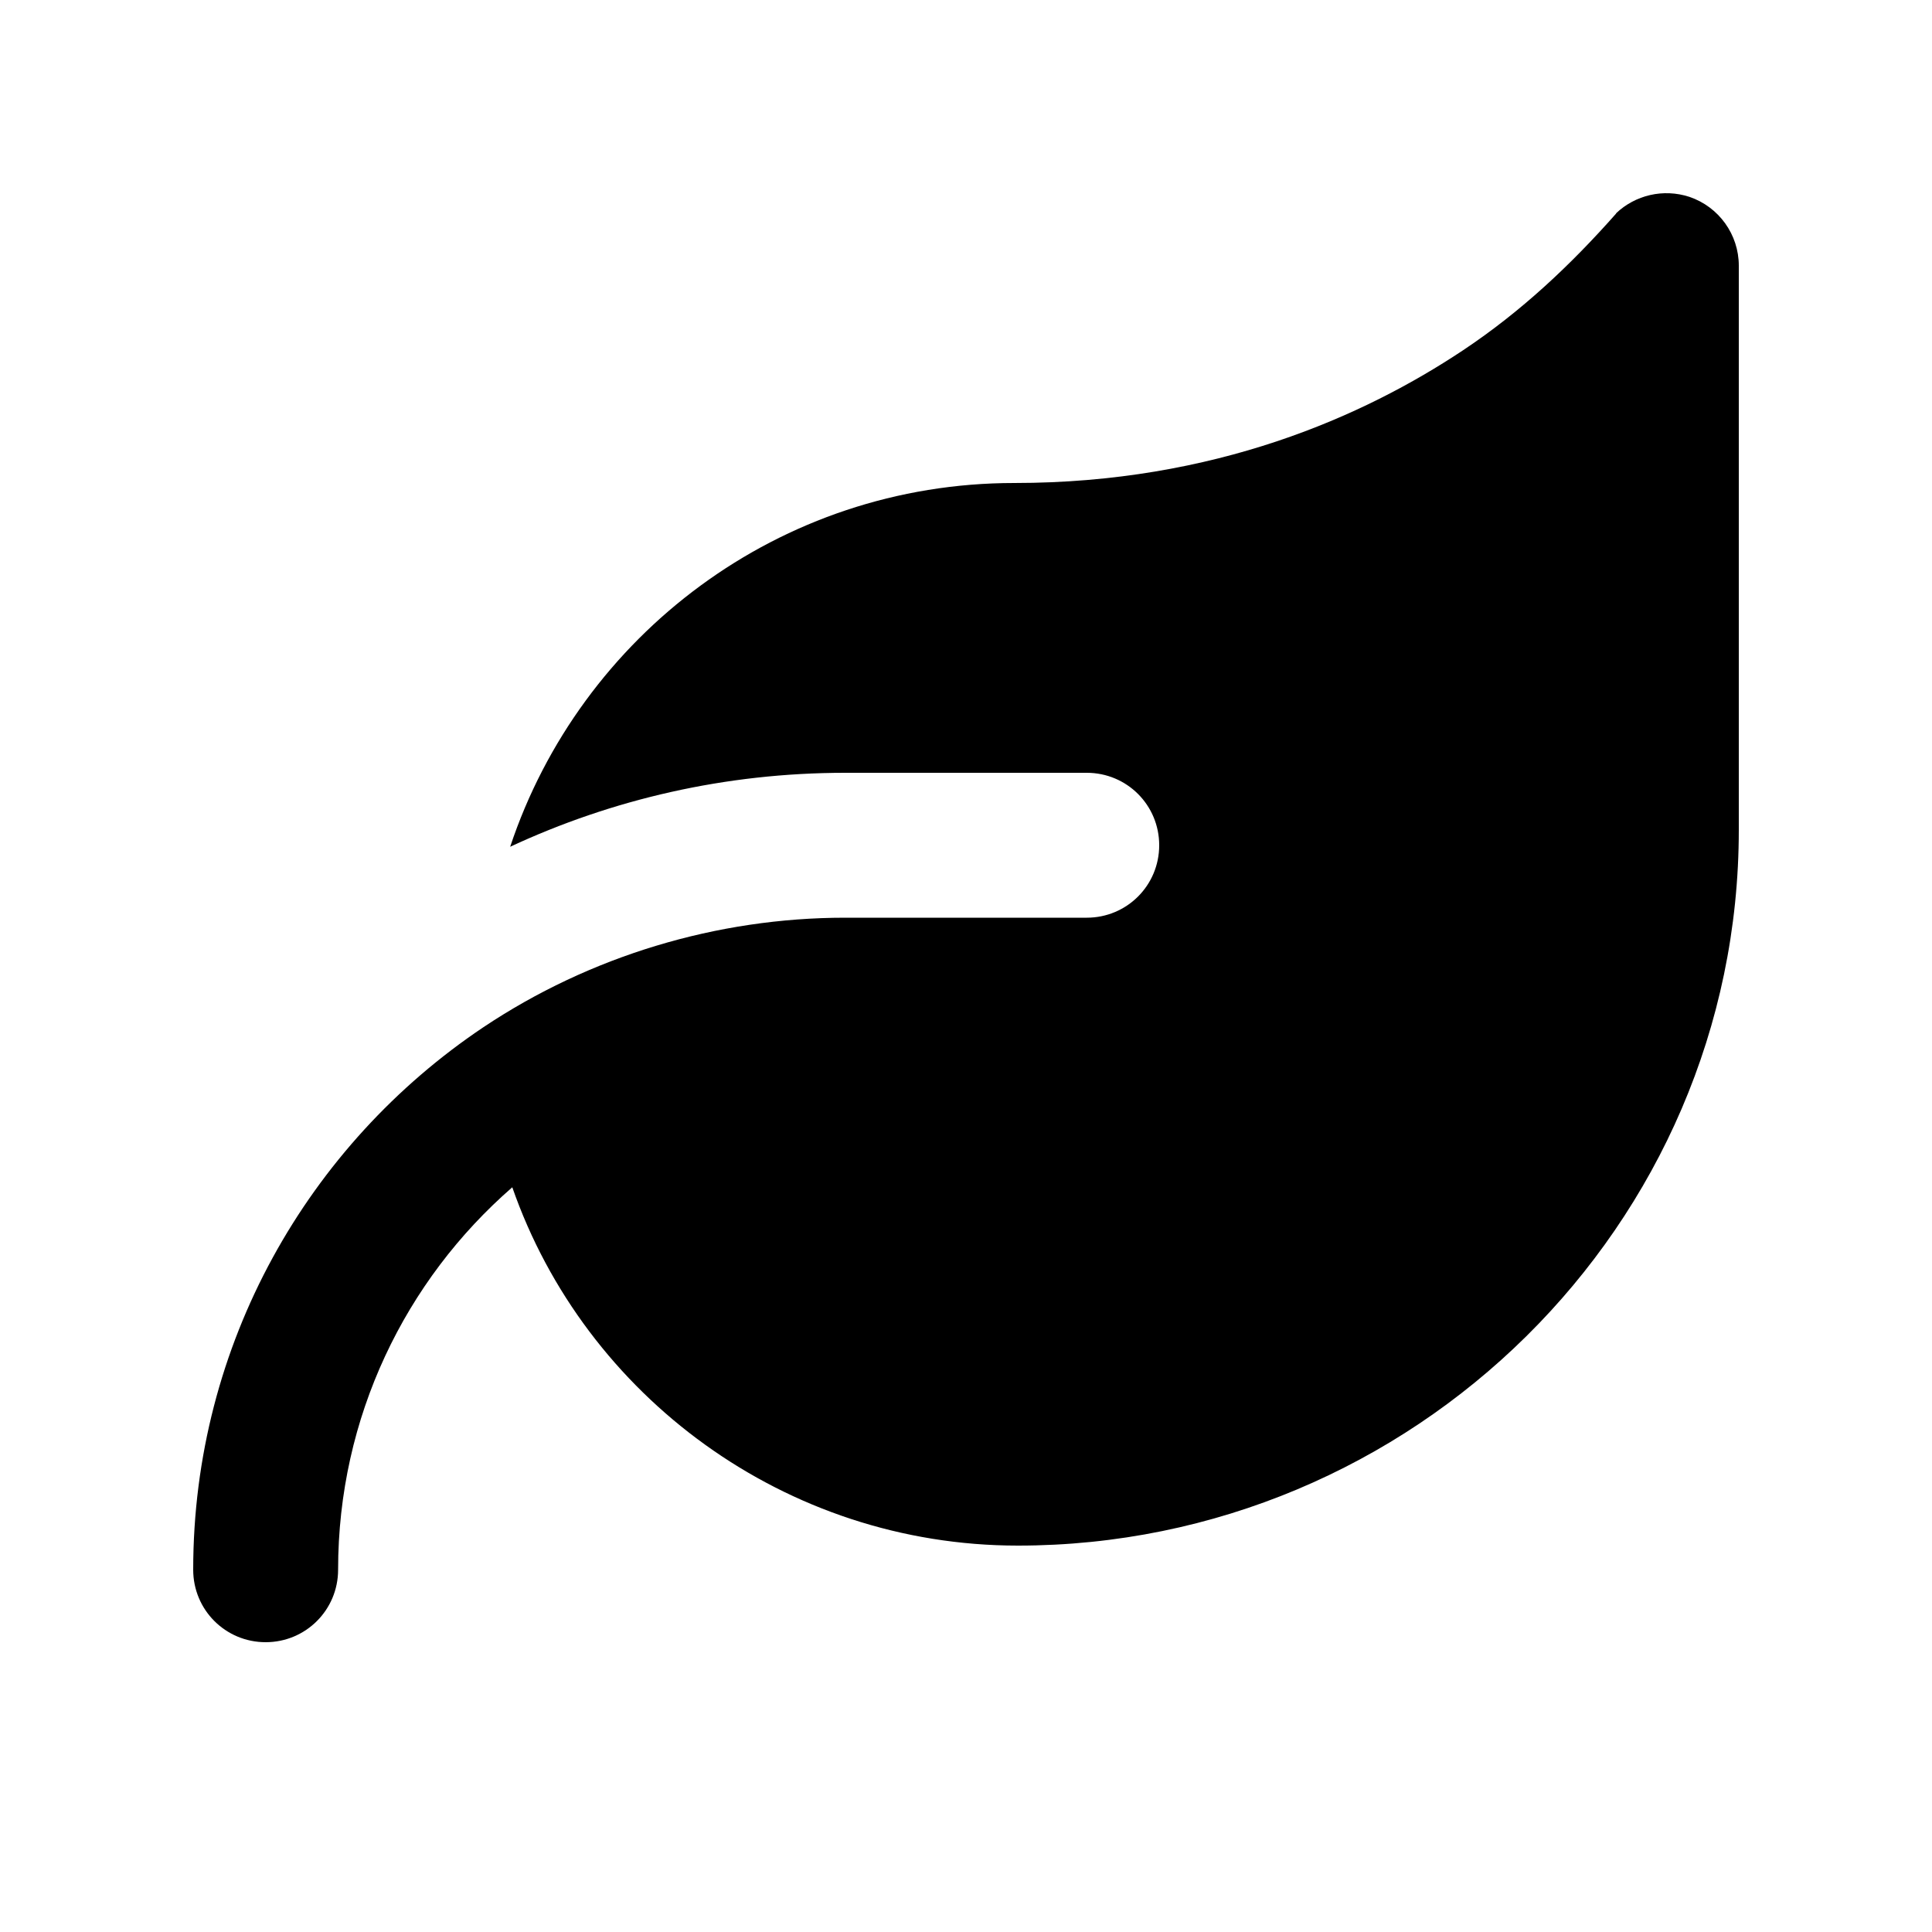
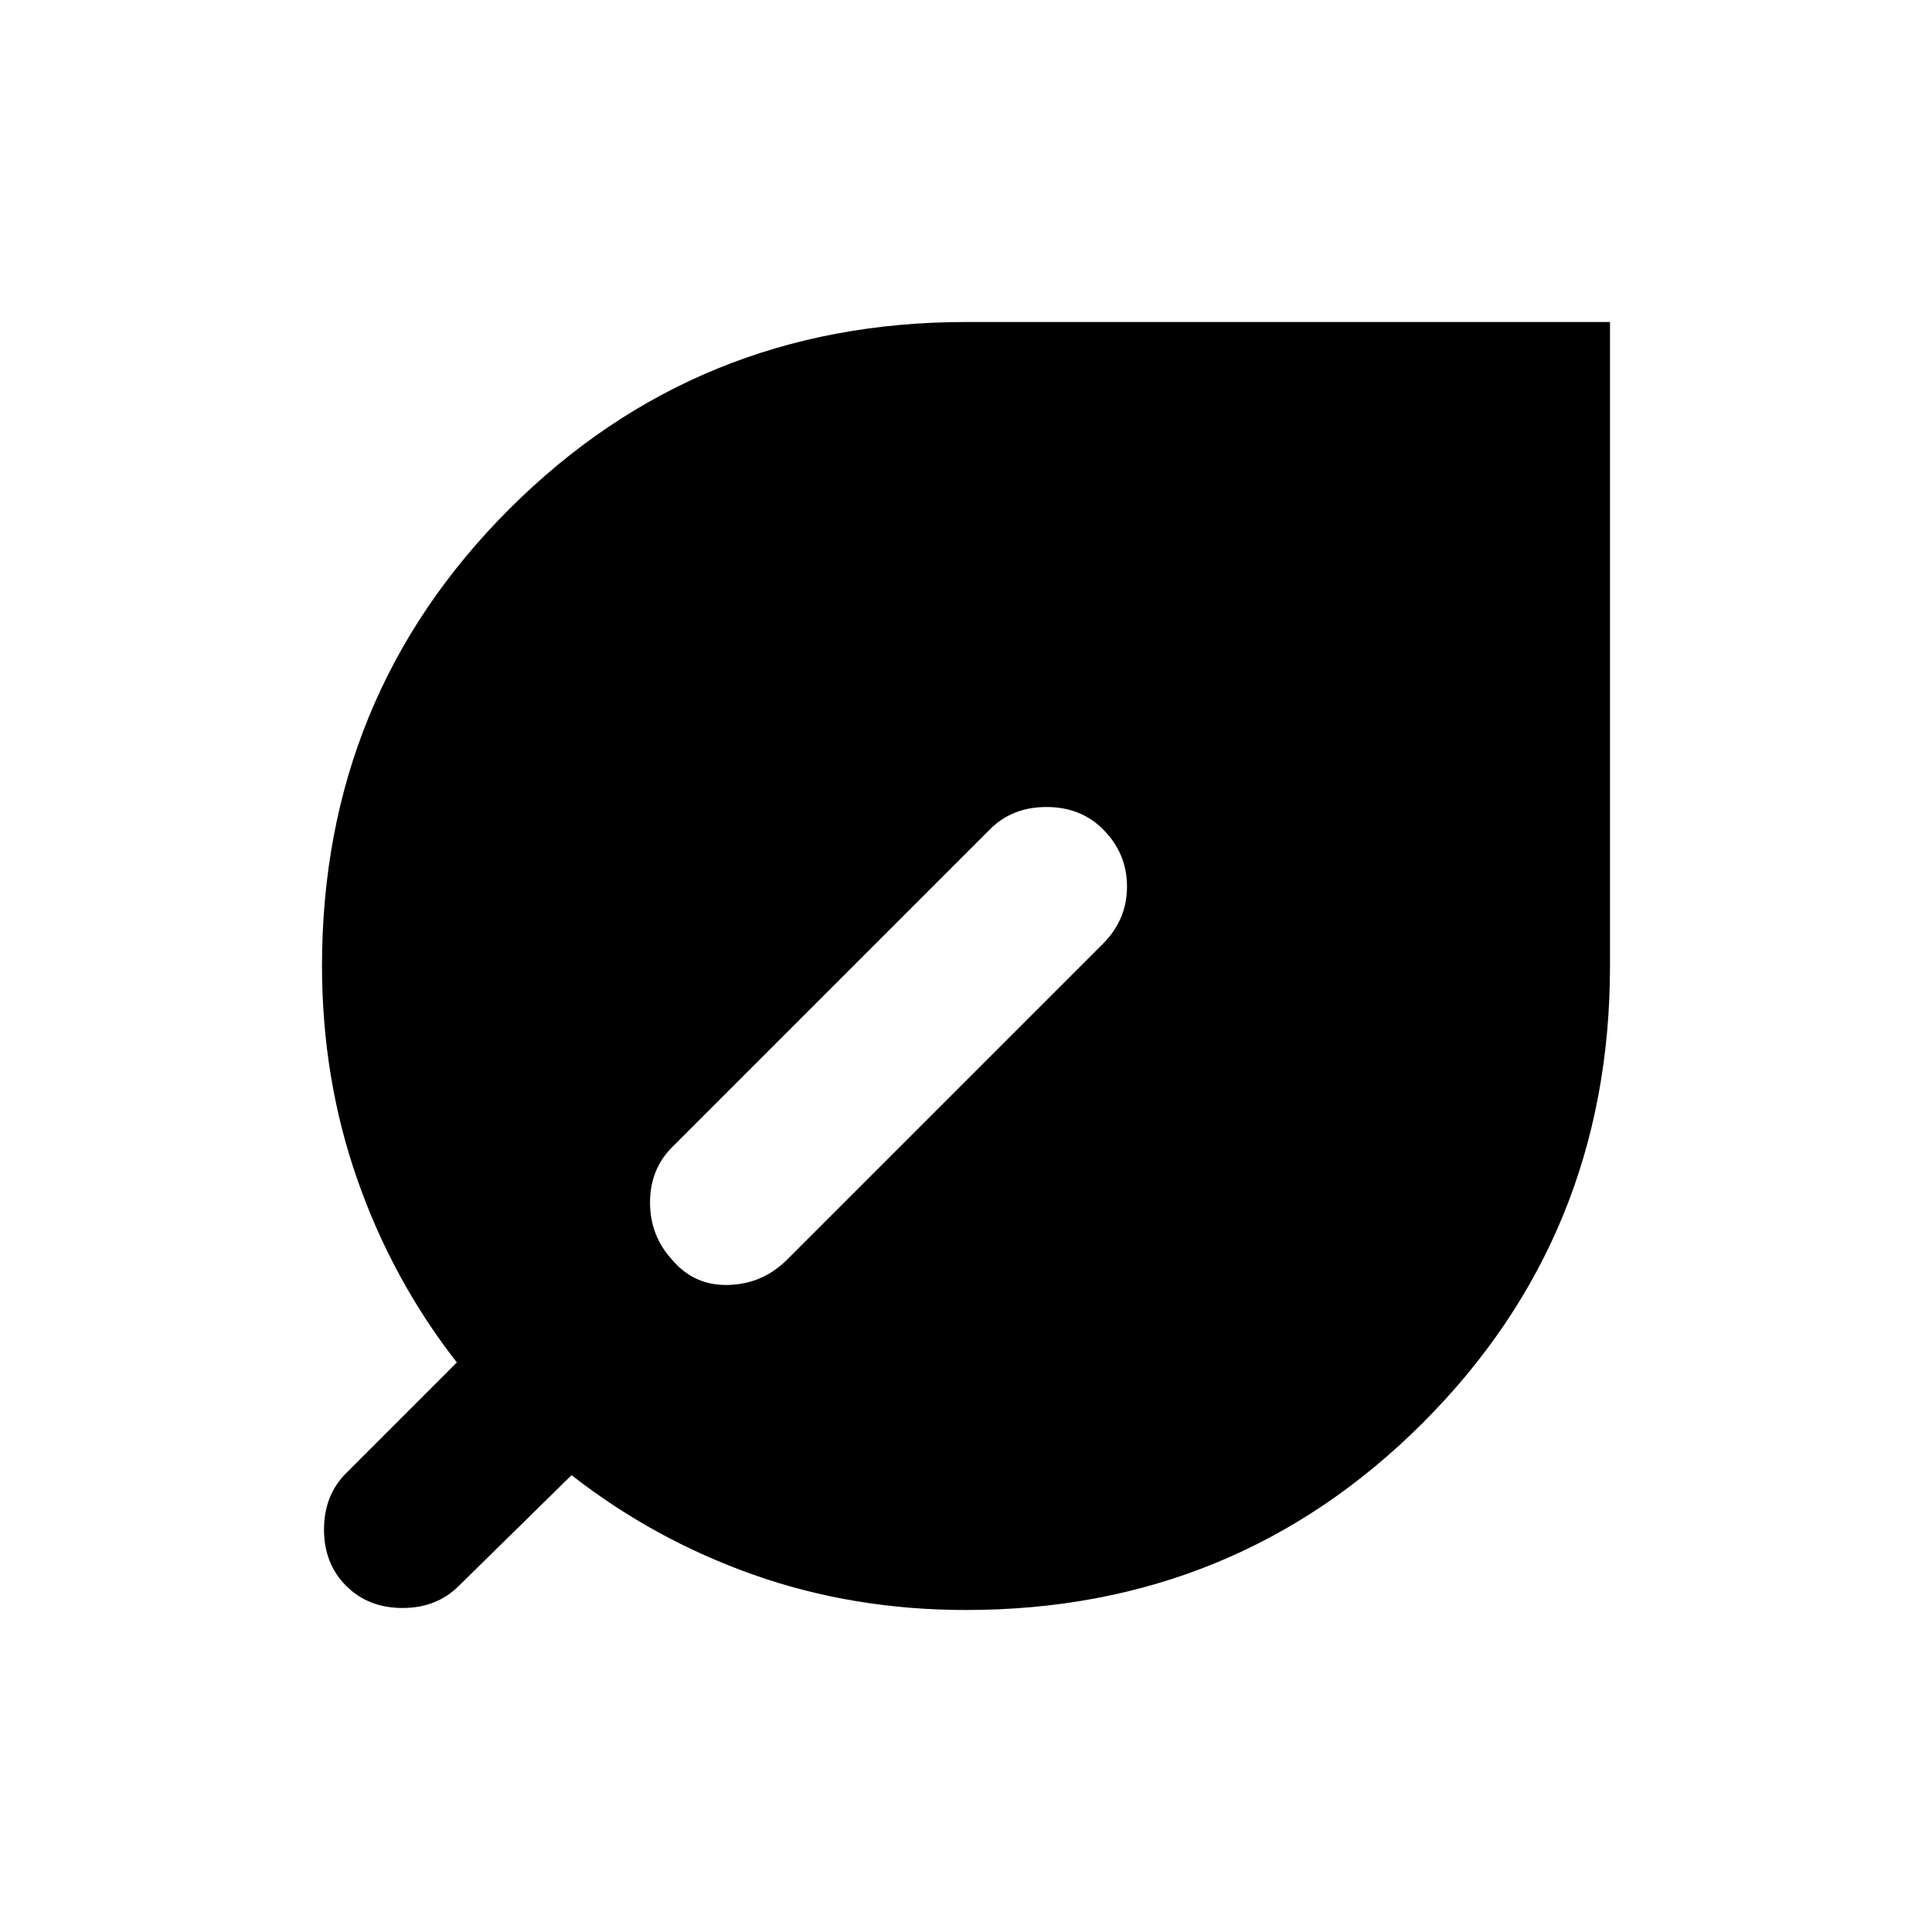
- <svg xmlns="http://www.w3.org/2000/svg" viewBox="0 0 640 640">
-   <path d="M535.3 70.7C541.7 64.6 551 62.4 559.6 65.2C569.4 68.5 576 77.7 576 88L576 274.9C576 406.1 467.9 512 337.2 512C260.2 512 193.8 462.5 169.7 393.3C134.3 424.1 112 469.4 112 520C112 533.3 101.3 544 88 544C74.7 544 64 533.3 64 520C64 445.1 102.2 379.1 160.1 340.3C195.4 316.7 237.5 304 280 304L360 304C373.3 304 384 293.3 384 280C384 266.7 373.3 256 360 256L280 256C240.3 256 202.7 264.8 169 280.5C192.3 210.5 258.2 160 336 160C402.4 160 451.8 137.9 484.7 116C503.9 103.2 520.2 87.9 535.4 70.7z" />
+ <svg xmlns="http://www.w3.org/2000/svg" width="1em" height="1em" viewBox="0 0 24 24">
+   <path d="M0 0h24v24H0z" fill="none" />
+   <path fill="currentColor" d="M4.3 19.7q-.275-.275-.275-.7t.275-.7l1.375-1.375q-.8-1.025-1.237-2.275T4 12q0-3.35 2.325-5.675T12 4h8v8q0 3.35-2.325 5.675T12 20q-1.4 0-2.637-.437T7.1 18.325L5.7 19.7q-.275.275-.7.275t-.7-.275m4.05-4.05q.275.325.7.312t.725-.312l3.925-3.925q.3-.3.3-.713t-.3-.712q-.275-.275-.7-.275t-.7.275l-3.95 3.95q-.275.275-.275.688t.275.712" />
</svg>
